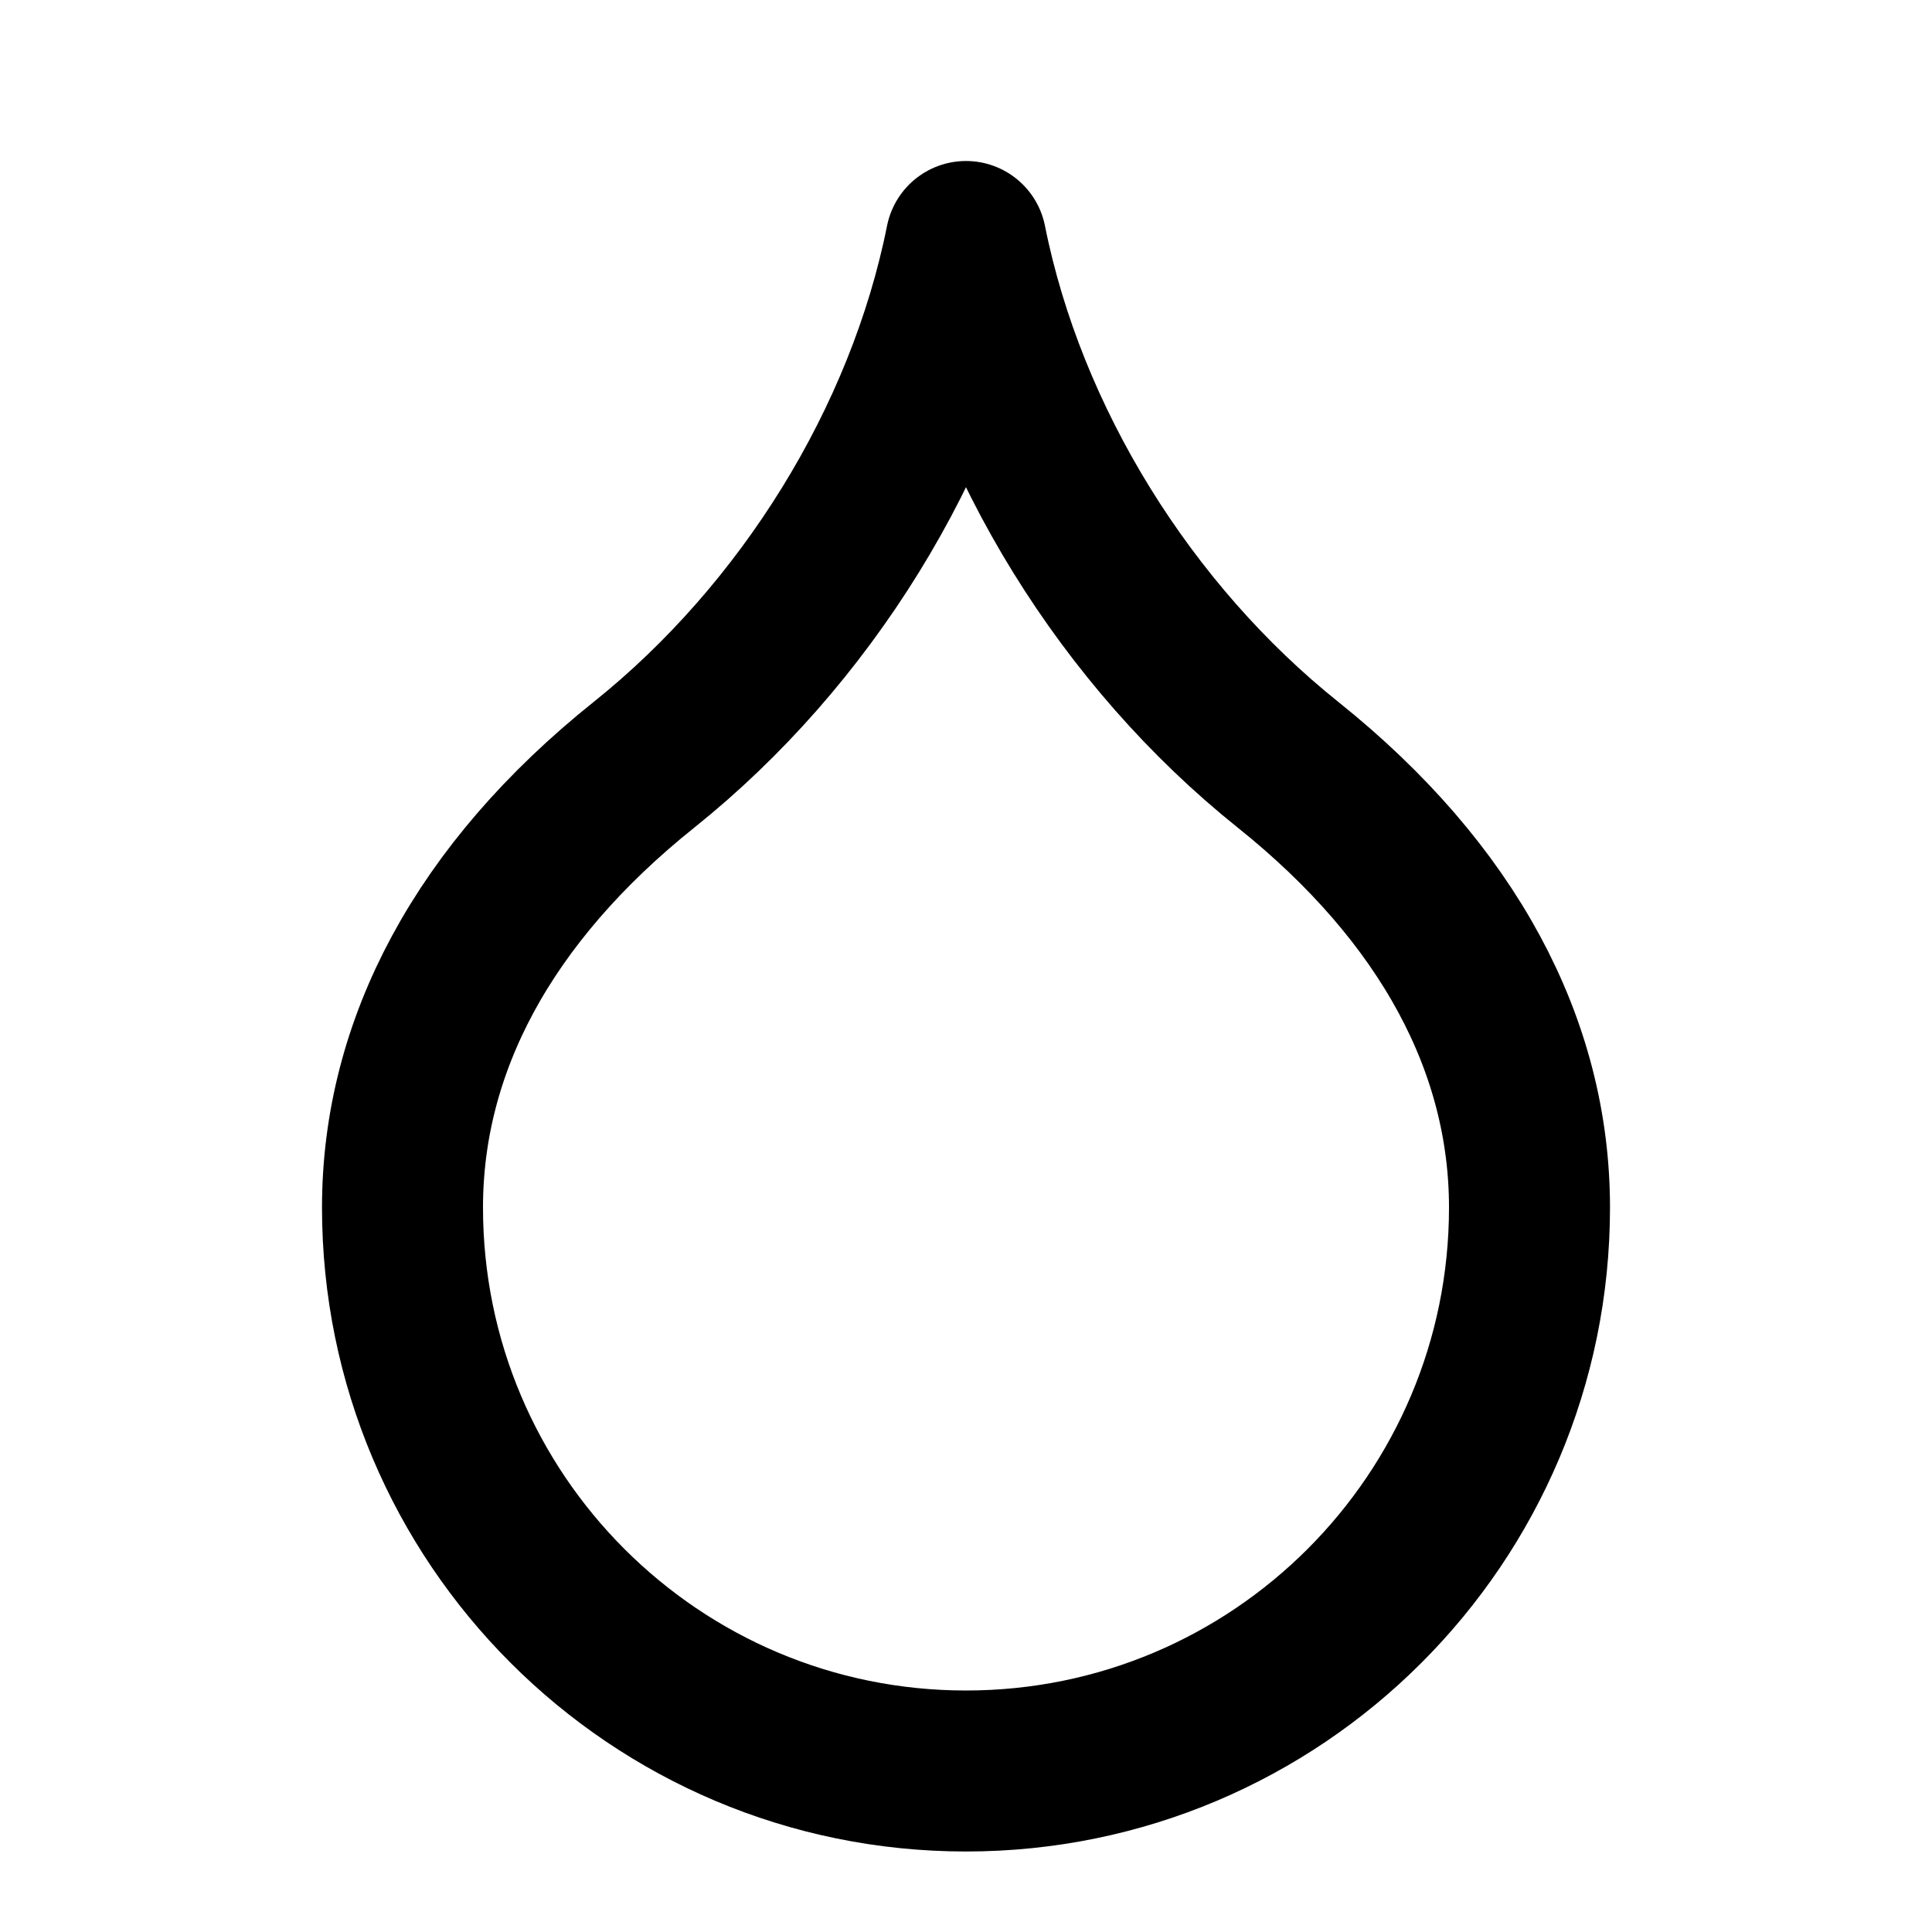
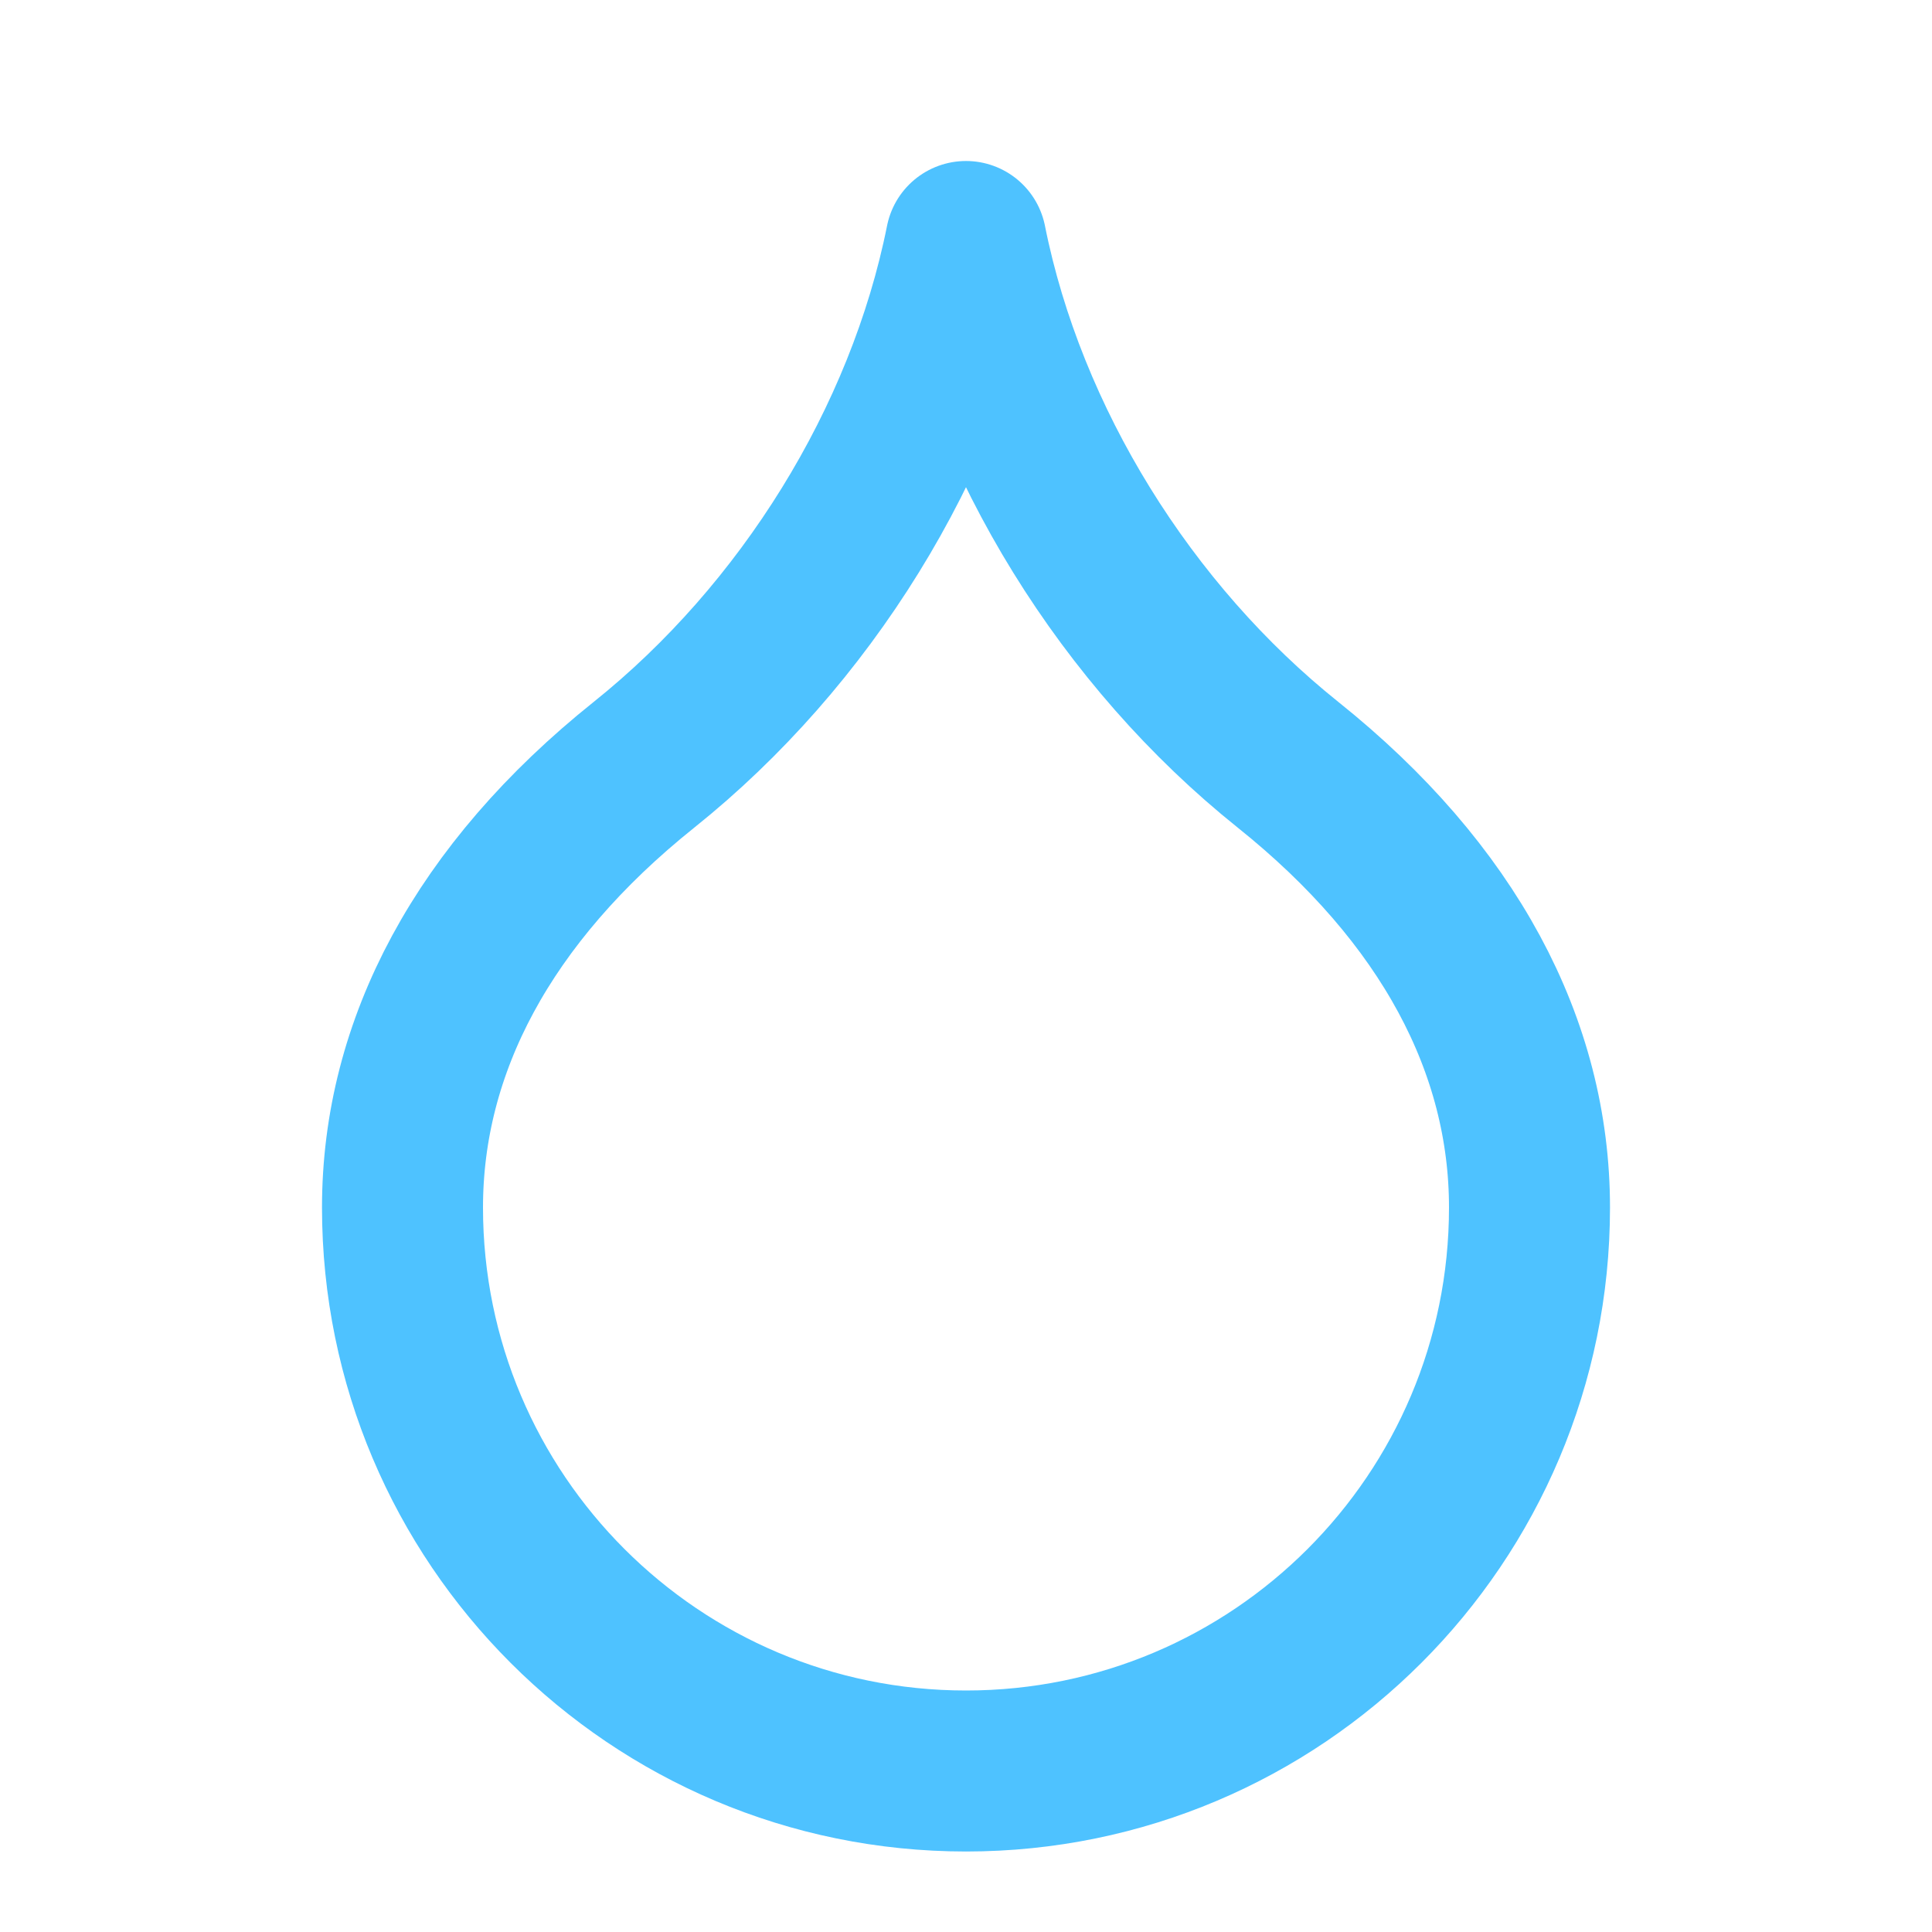
- <svg xmlns="http://www.w3.org/2000/svg" viewBox="0 0 24 24" fill="none" stroke="currentColor" stroke-width="2" stroke-linecap="round" stroke-linejoin="round" class="lucide lucide-droplet-icon lucide-droplet">
+ <svg xmlns="http://www.w3.org/2000/svg" viewBox="0 0 24 24" fill="none" stroke="#4EC2FF" stroke-width="2" stroke-linecap="round" stroke-linejoin="round" class="lucide lucide-droplet-icon lucide-droplet">
  <path d="M12 22a7 7 0 0 0 7-7c0-2-1-3.9-3-5.5s-3.5-4-4-6.5c-.5 2.5-2 4.9-4 6.5C6 11.1 5 13 5 15a7 7 0 0 0 7 7z" />
</svg>
